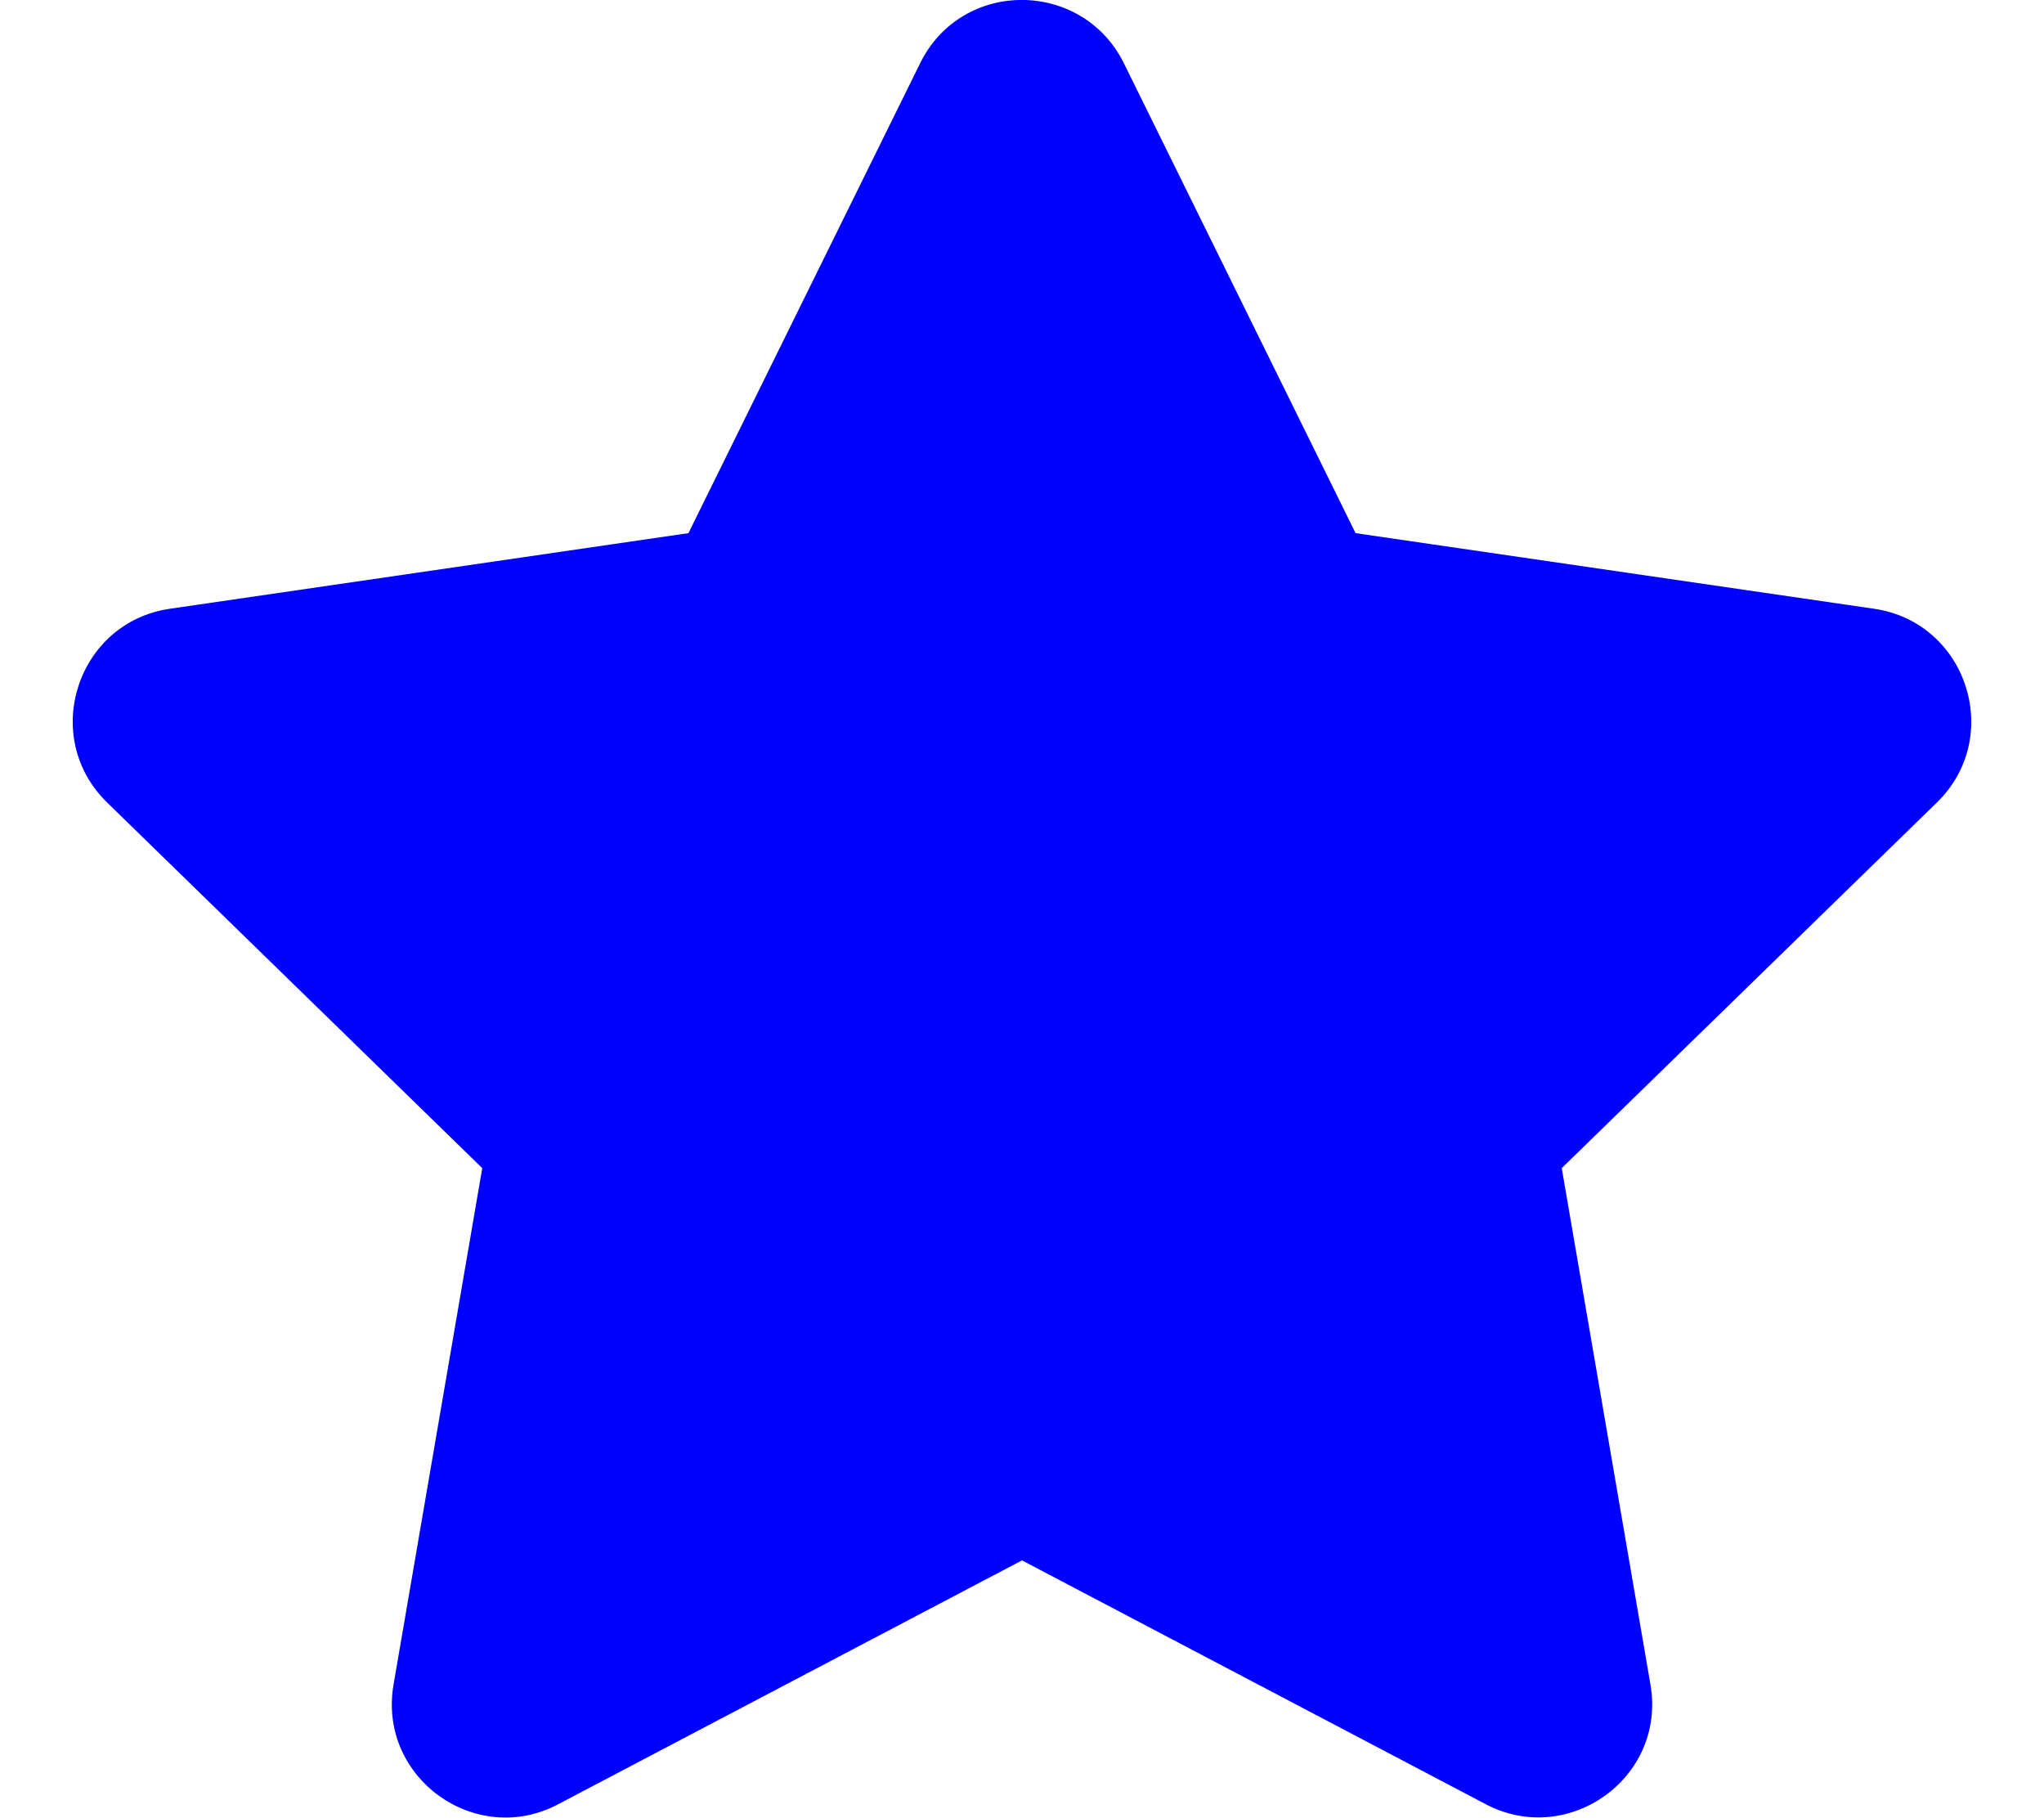
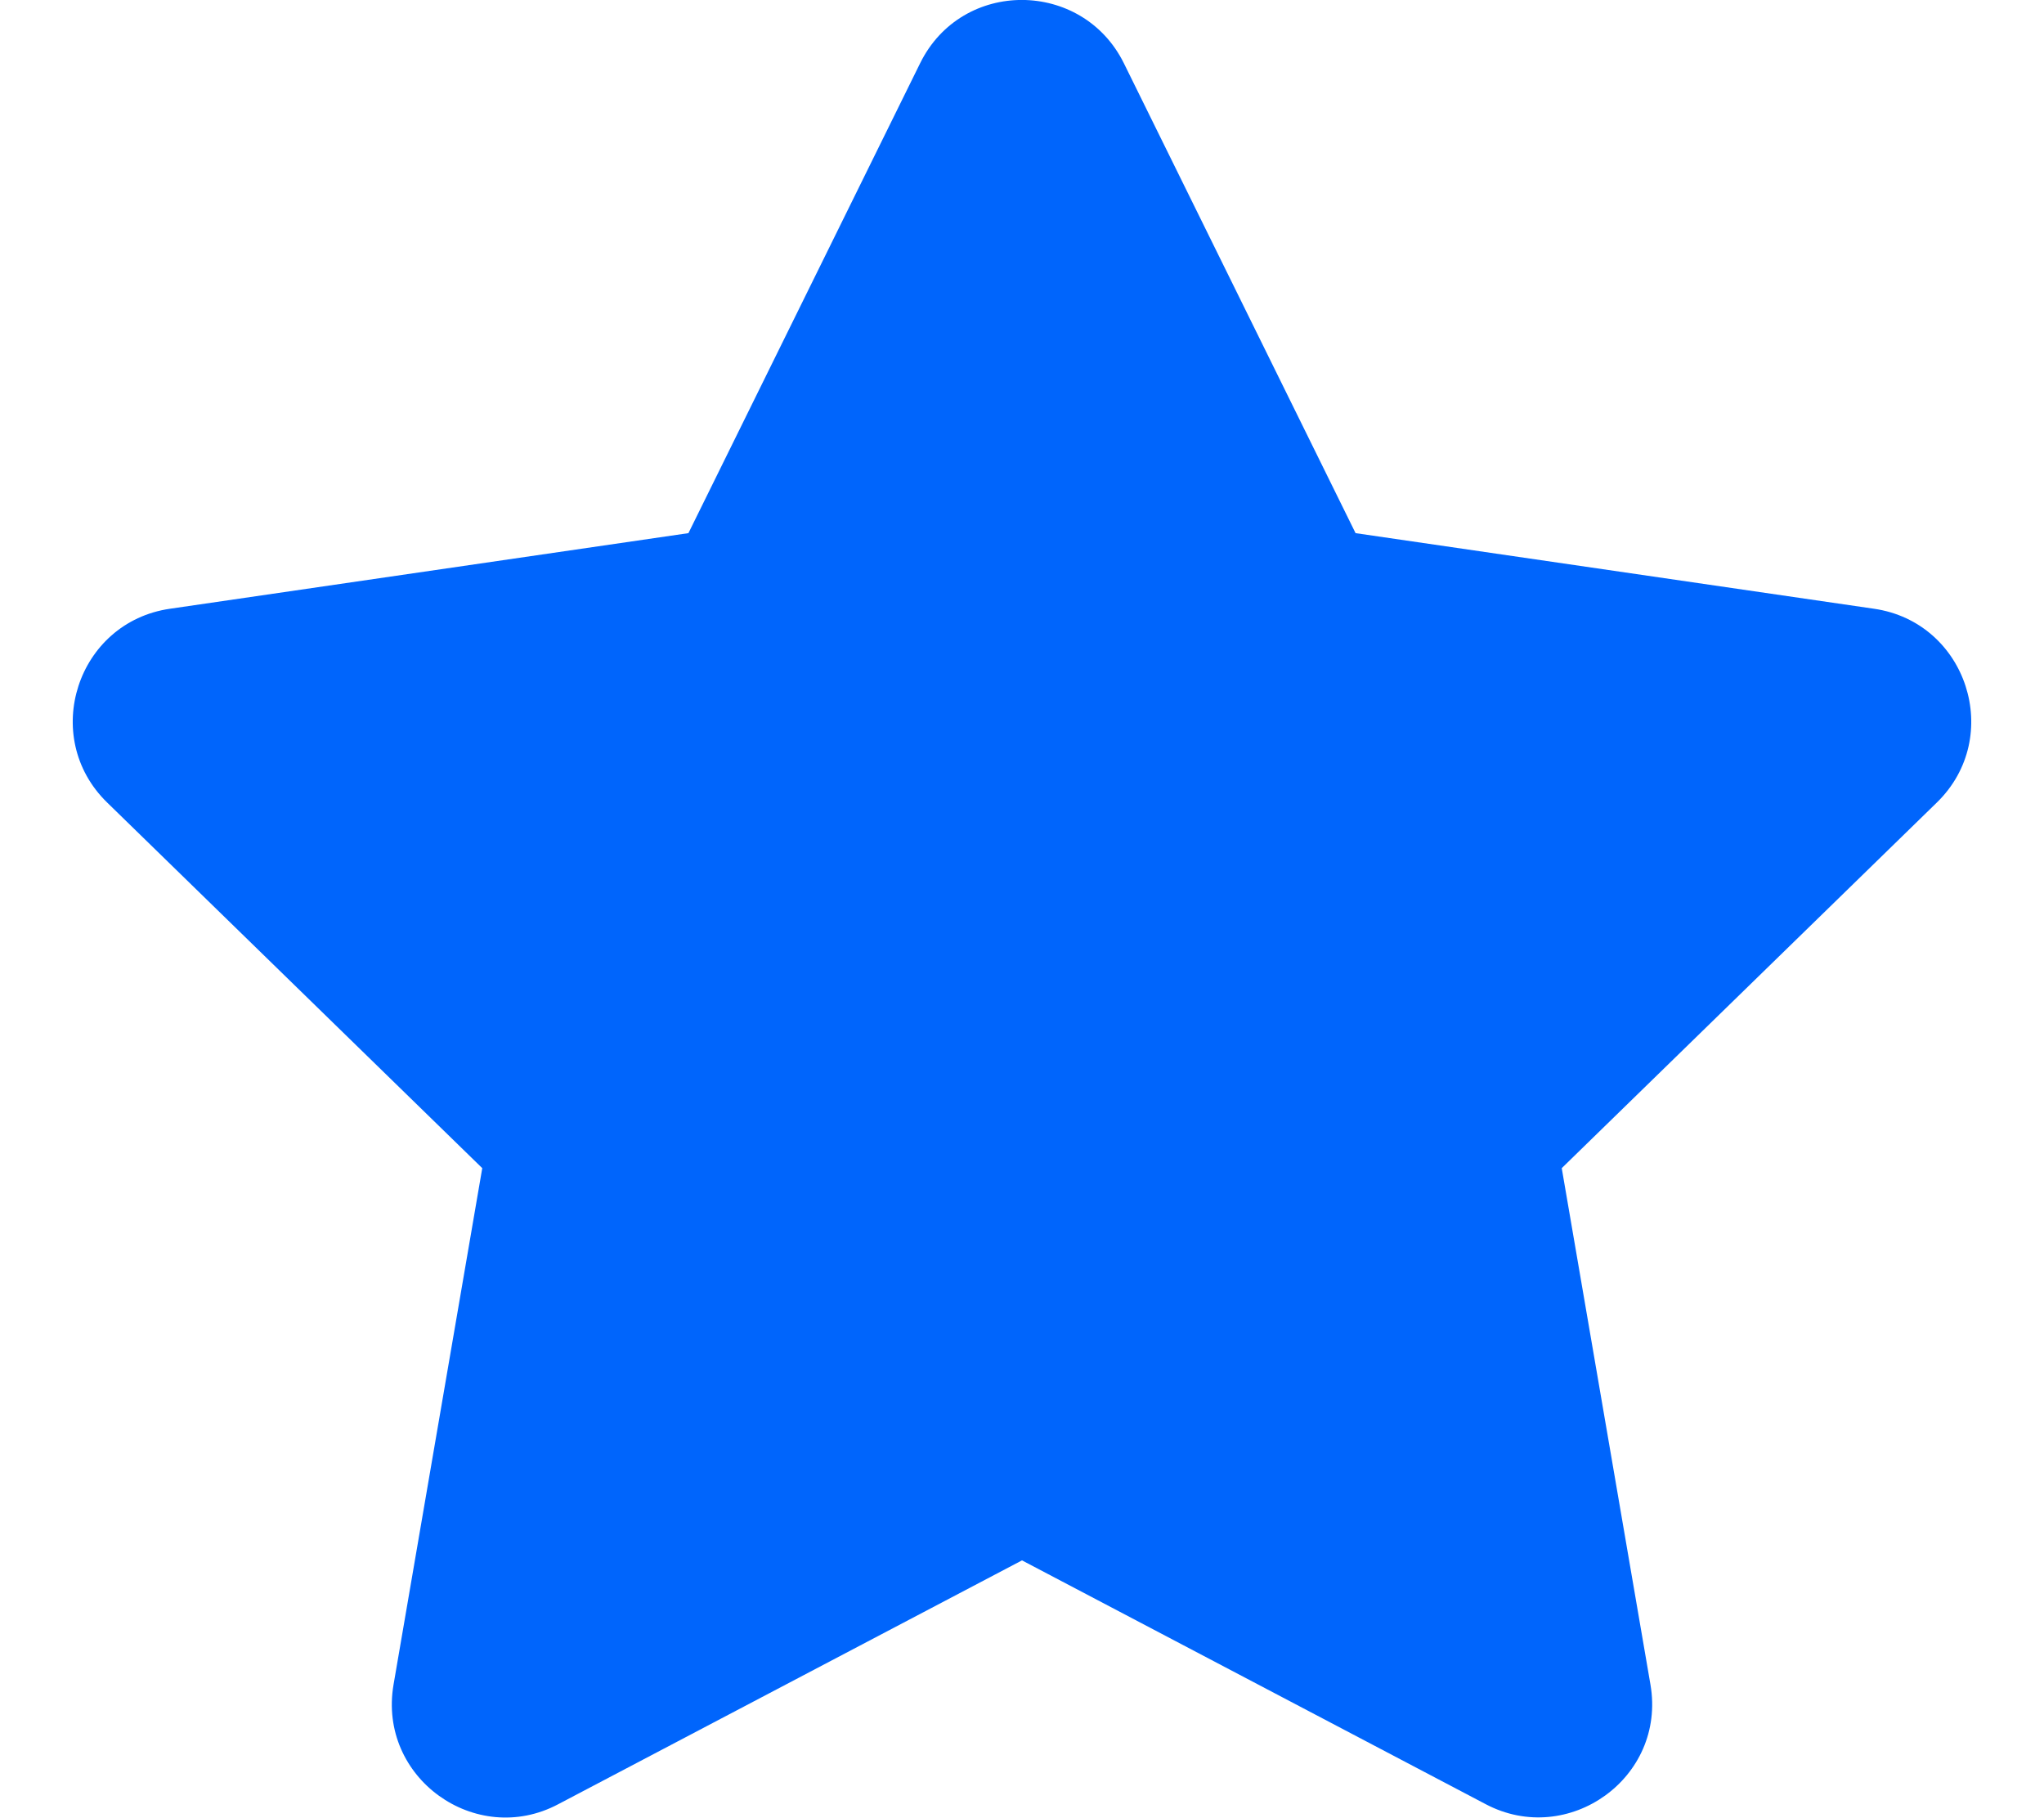
<svg xmlns="http://www.w3.org/2000/svg" aria-hidden="true" focusable="false" data-prefix="fas" data-icon="star" class="svg-inline--fa fa-star fa-w-18" role="img" viewBox="0 0 576 512">
-   <path fill="blue" d="M259.3 17.8L194 150.2 47.9 171.5c-26.2 3.8-36.7 36.1-17.7 54.6l105.7 103-25 145.5c-4.5 26.3 23.2 46 46.4 33.7L288 439.6l130.7 68.7c23.2 12.2 50.9-7.4 46.4-33.7l-25-145.5 105.7-103c19-18.5 8.5-50.8-17.7-54.6L382 150.2 316.7 17.8c-11.7-23.6-45.6-23.9-57.4 0z" />
+   <path fill="#0065FC" d="M259.3 17.8L194 150.2 47.9 171.5c-26.2 3.8-36.7 36.1-17.7 54.6l105.7 103-25 145.5c-4.5 26.3 23.2 46 46.4 33.7L288 439.6l130.7 68.7c23.2 12.2 50.9-7.4 46.4-33.7l-25-145.5 105.7-103c19-18.5 8.5-50.8-17.7-54.6L382 150.2 316.7 17.8c-11.7-23.6-45.6-23.9-57.4 0z" />
</svg>
